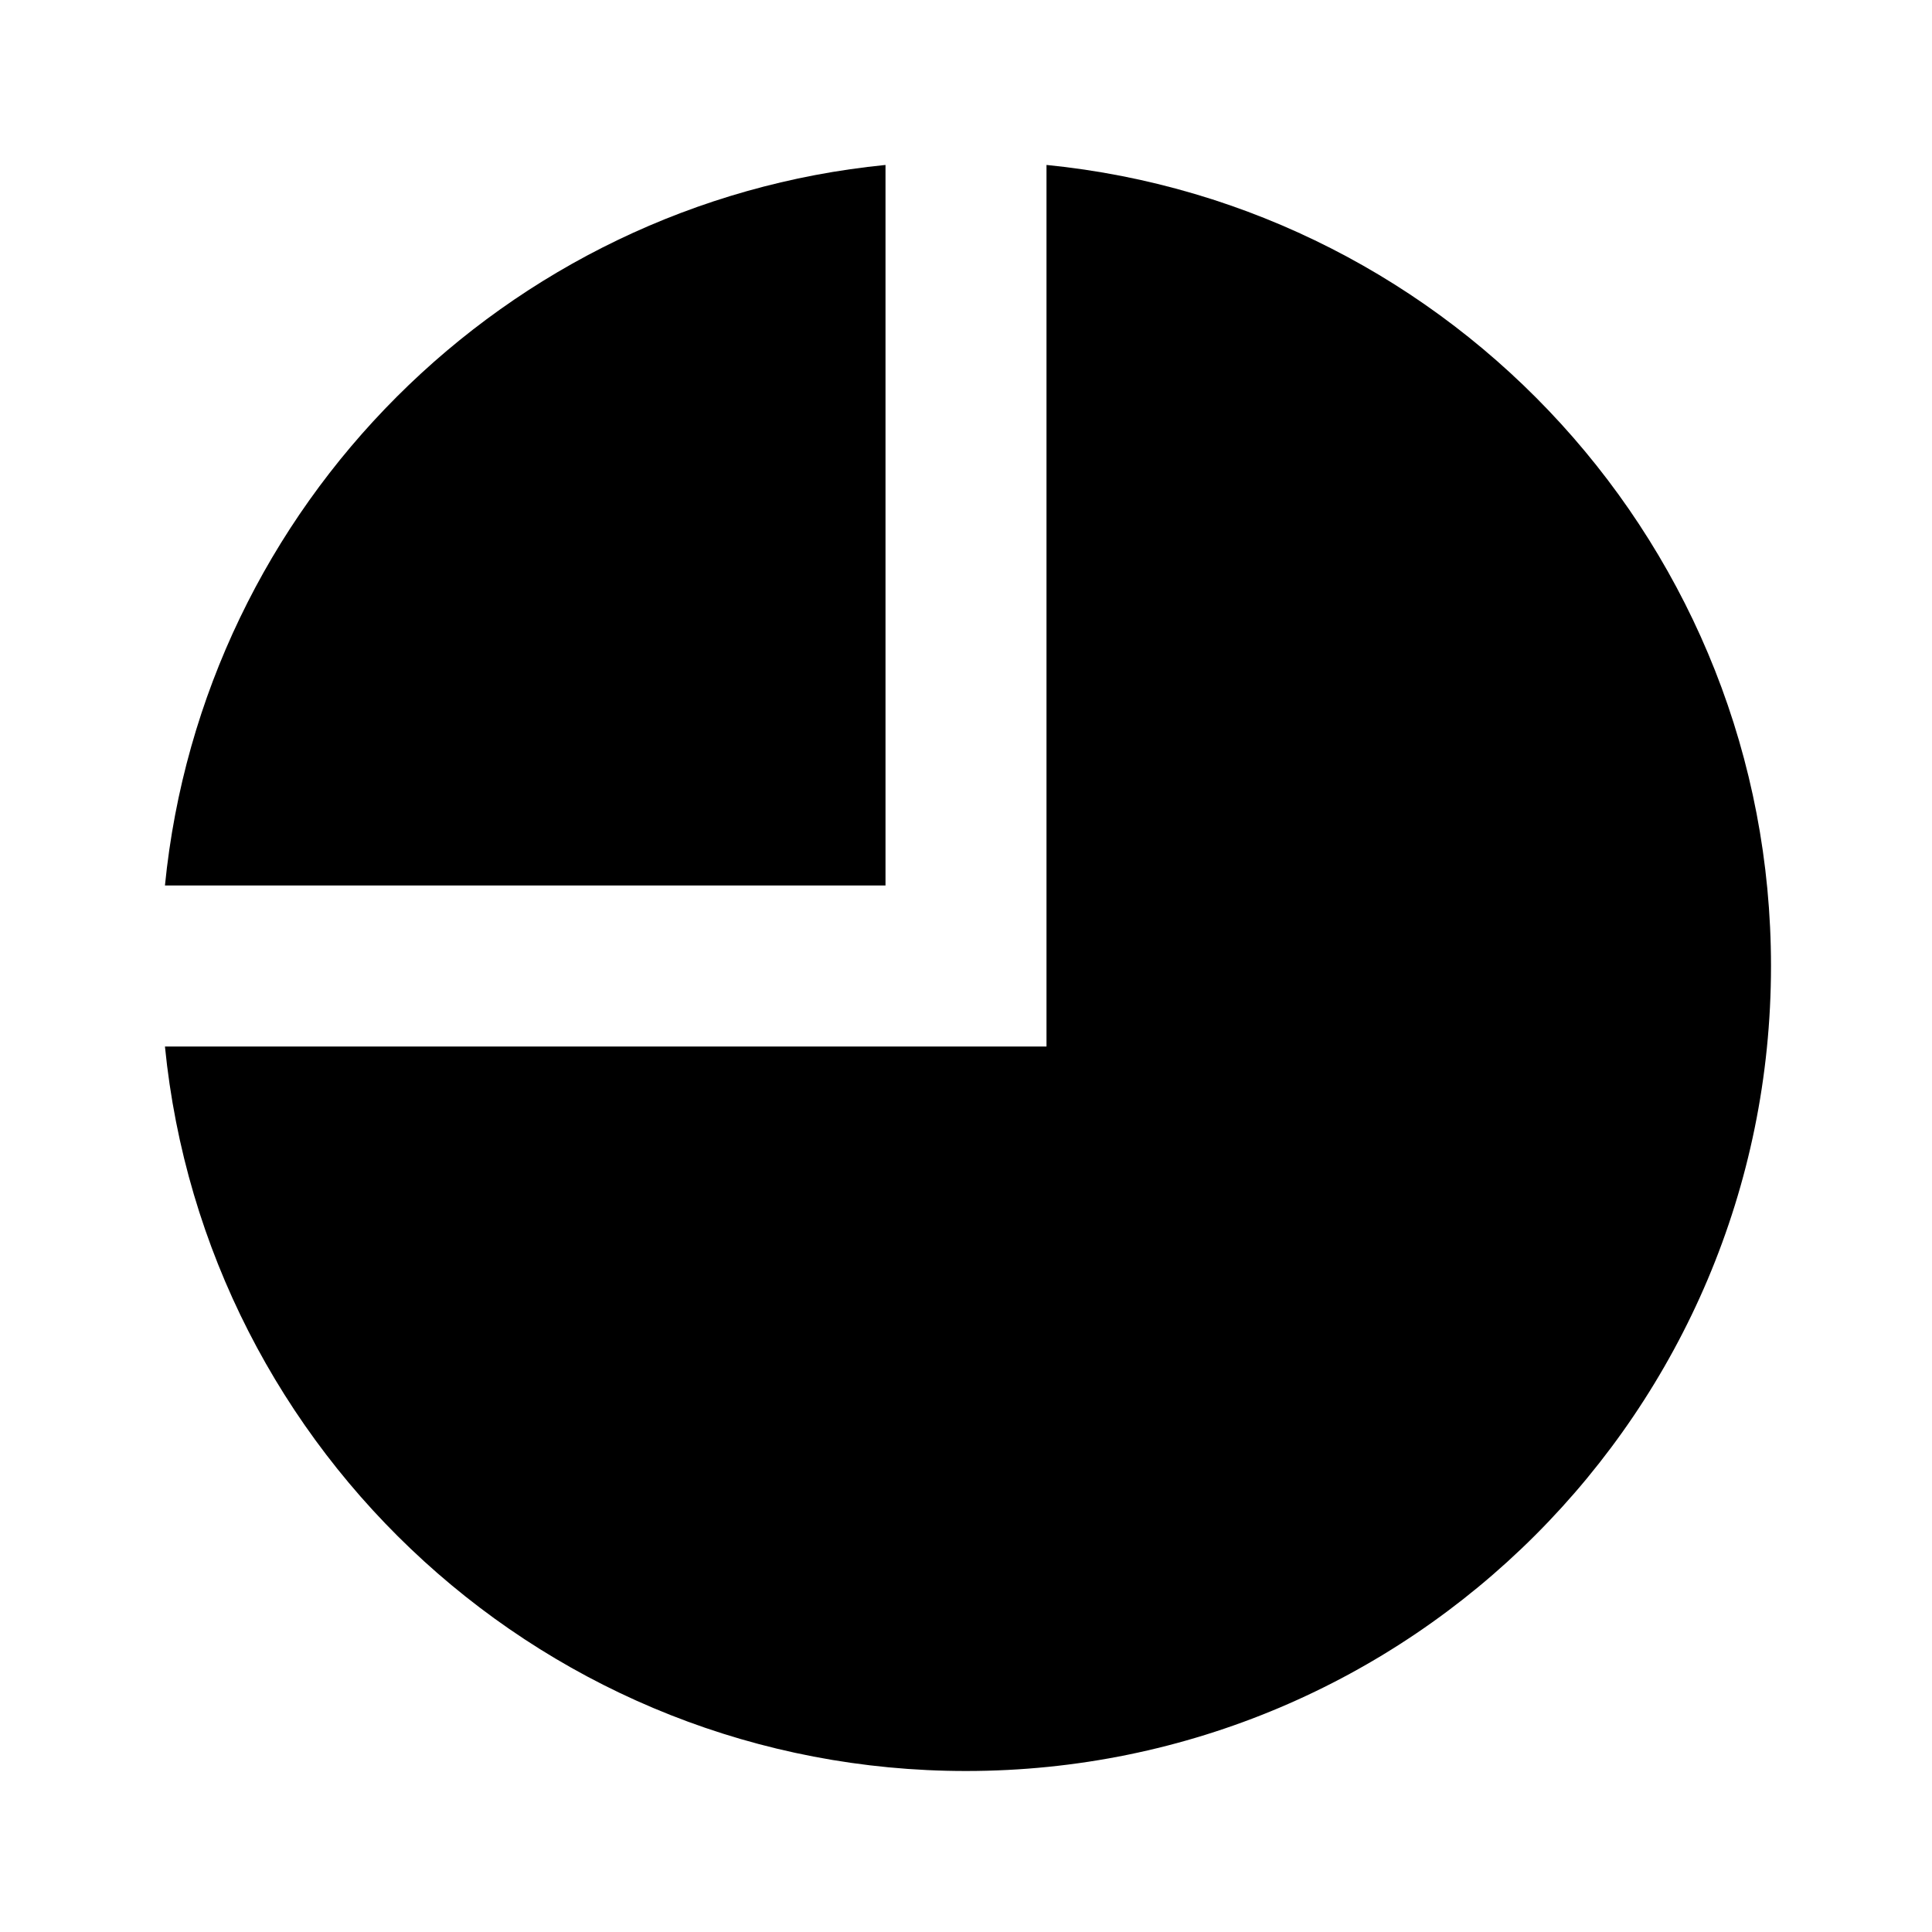
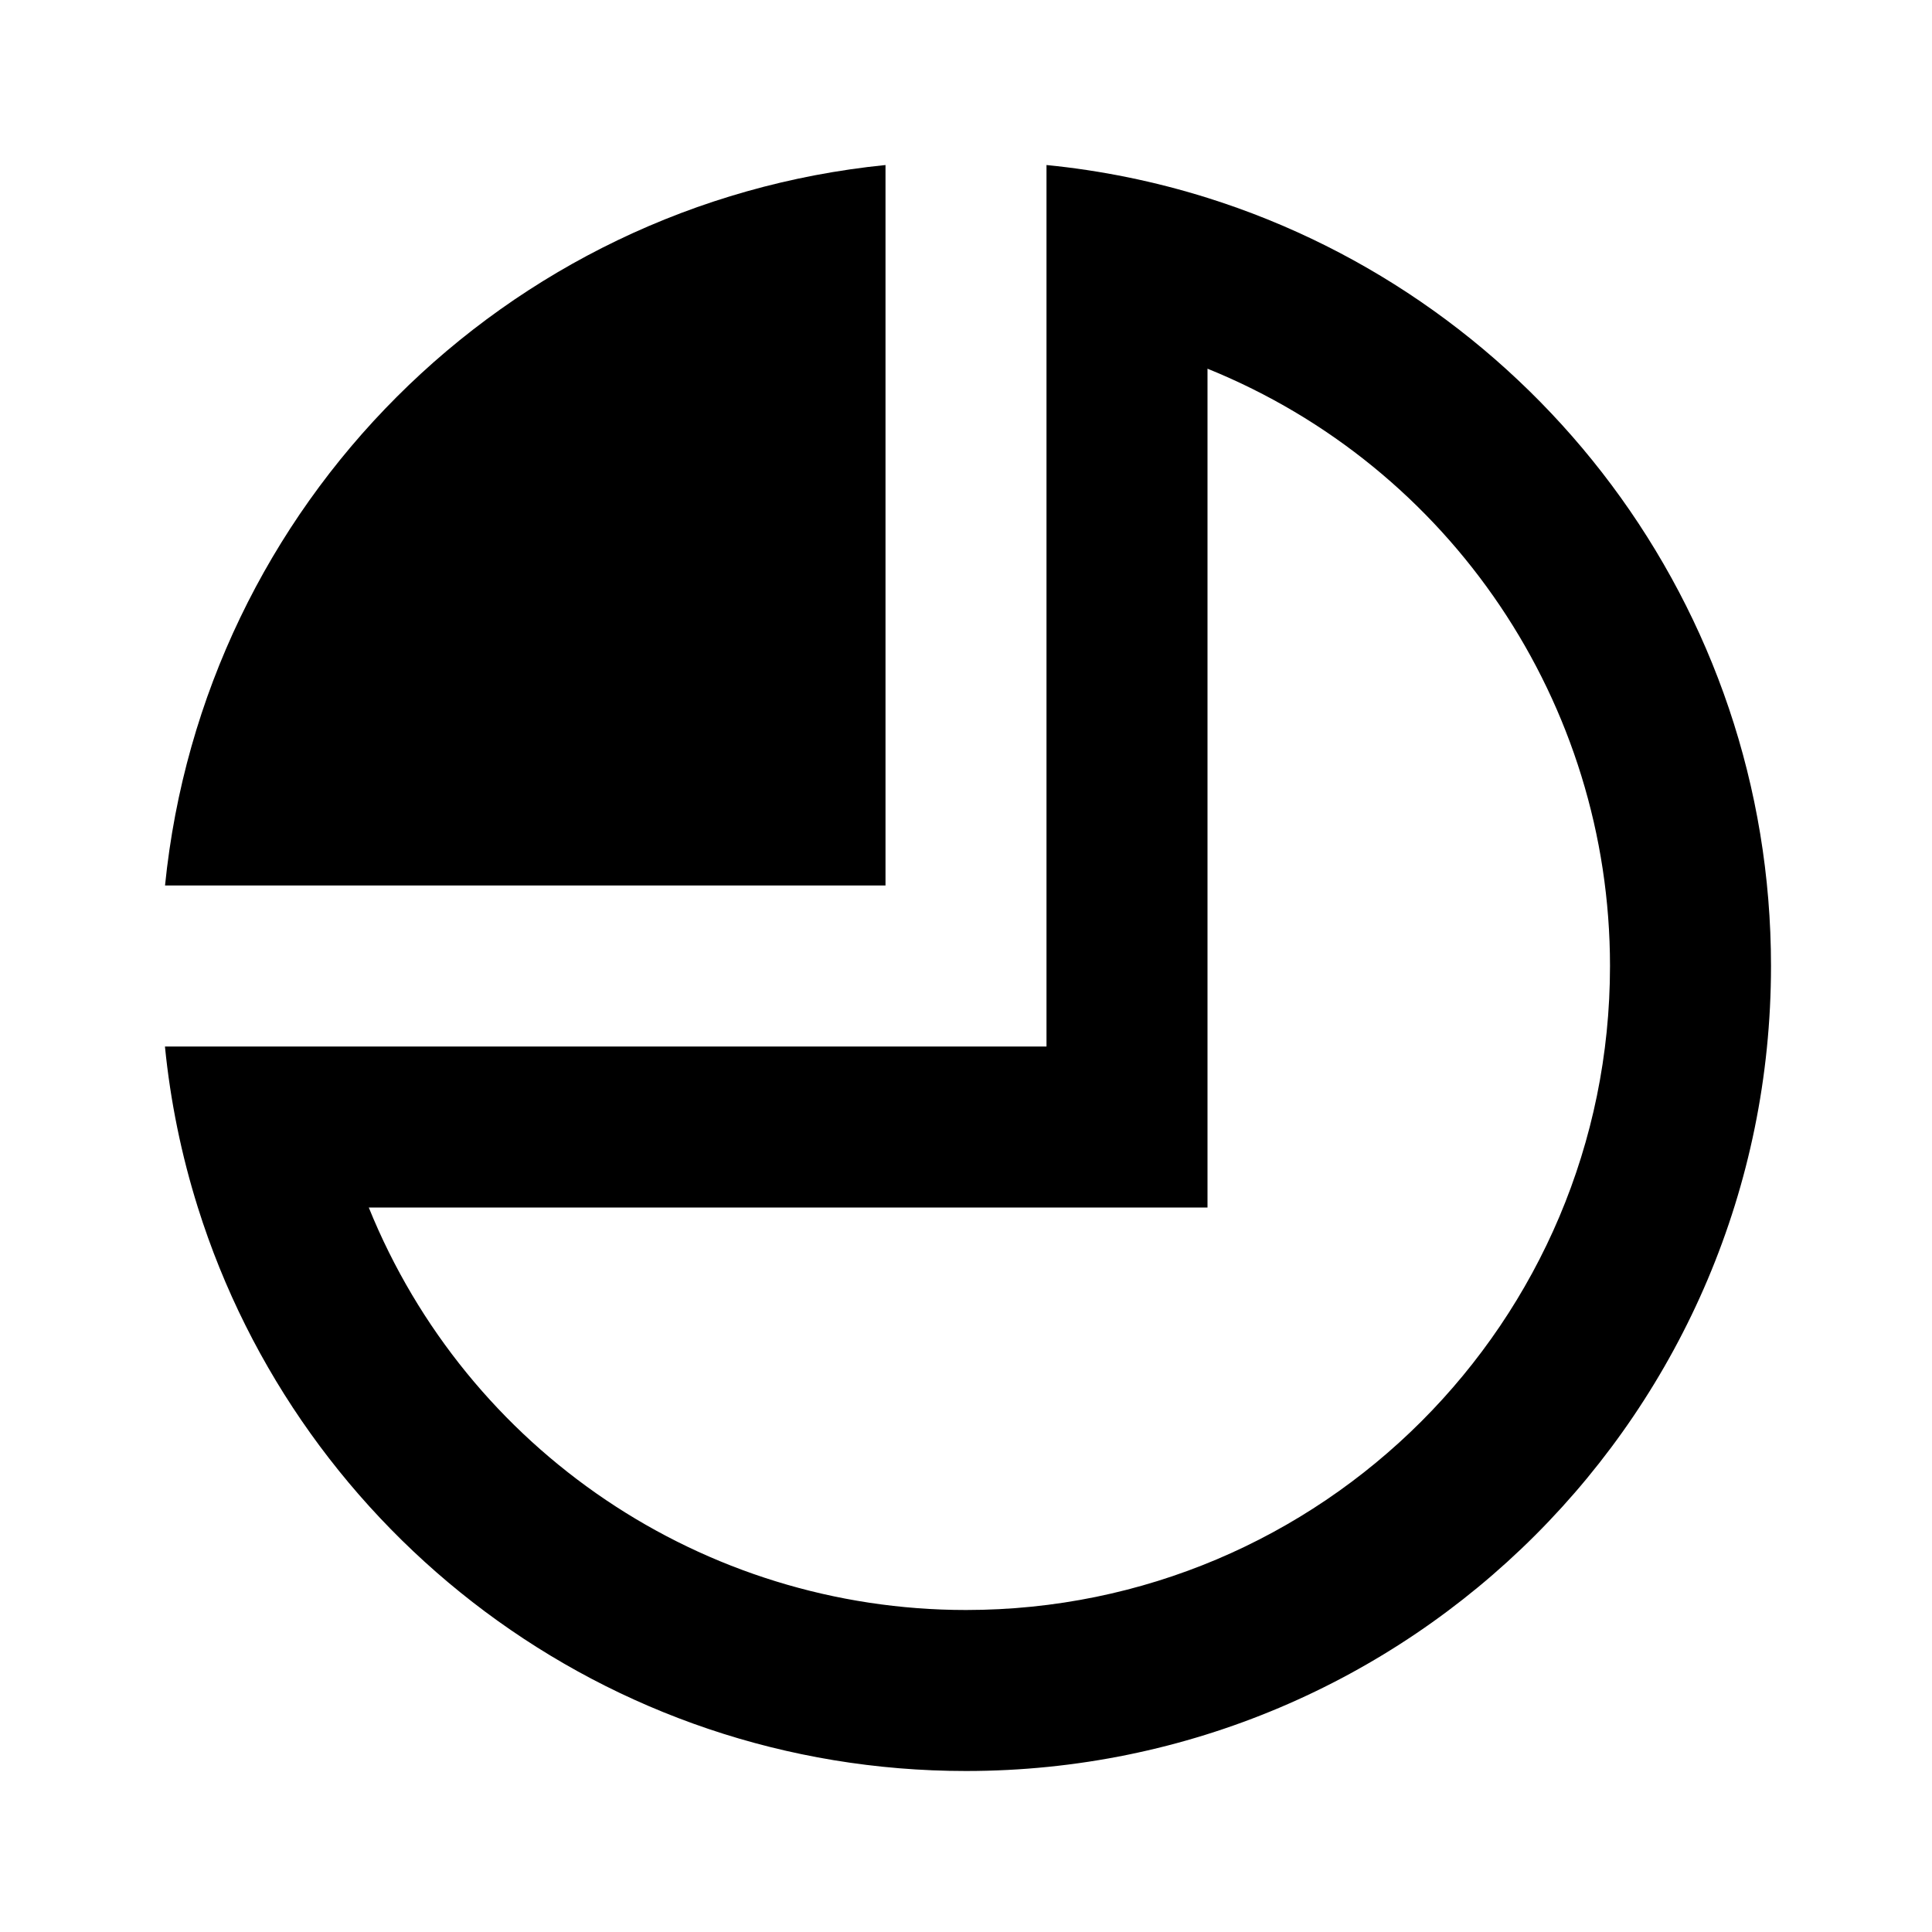
- <svg xmlns="http://www.w3.org/2000/svg" width="24" height="24" viewBox="0 0 24 24" fill="none">
-   <path d="M2.049 13C2.551 18.053 6.815 22 12 22C17.523 22 22 17.523 22 12C22 6.815 18.053 2.551 13 2.049V13H2.049Z" fill="currentColor" />
-   <path d="M2.049 11C2.518 6.276 6.276 2.518 11 2.049V11H2.049Z" fill="currentColor" />
+ <svg xmlns="http://www.w3.org/2000/svg" width="24" height="24" fill="currentColor" viewBox="0 0 24 24">
+   <path fill-rule="evenodd" d="M13 2.05a9.95 9.95 0 0 1 2 .408c4.057 1.274 7 5.064 7 9.542 0 5.523-4.477 10-10 10-4.478 0-8.268-2.943-9.542-7a9.95 9.95 0 0 1-.409-2H13V2.05ZM4.58 15H15V4.58A8.004 8.004 0 0 1 20 12a8 8 0 0 1-8 8 8.004 8.004 0 0 1-7.419-5Z" clip-rule="evenodd" />
+   <path d="M11 2.05A10.003 10.003 0 0 0 2.05 11H11V2.05Z" />
</svg>
